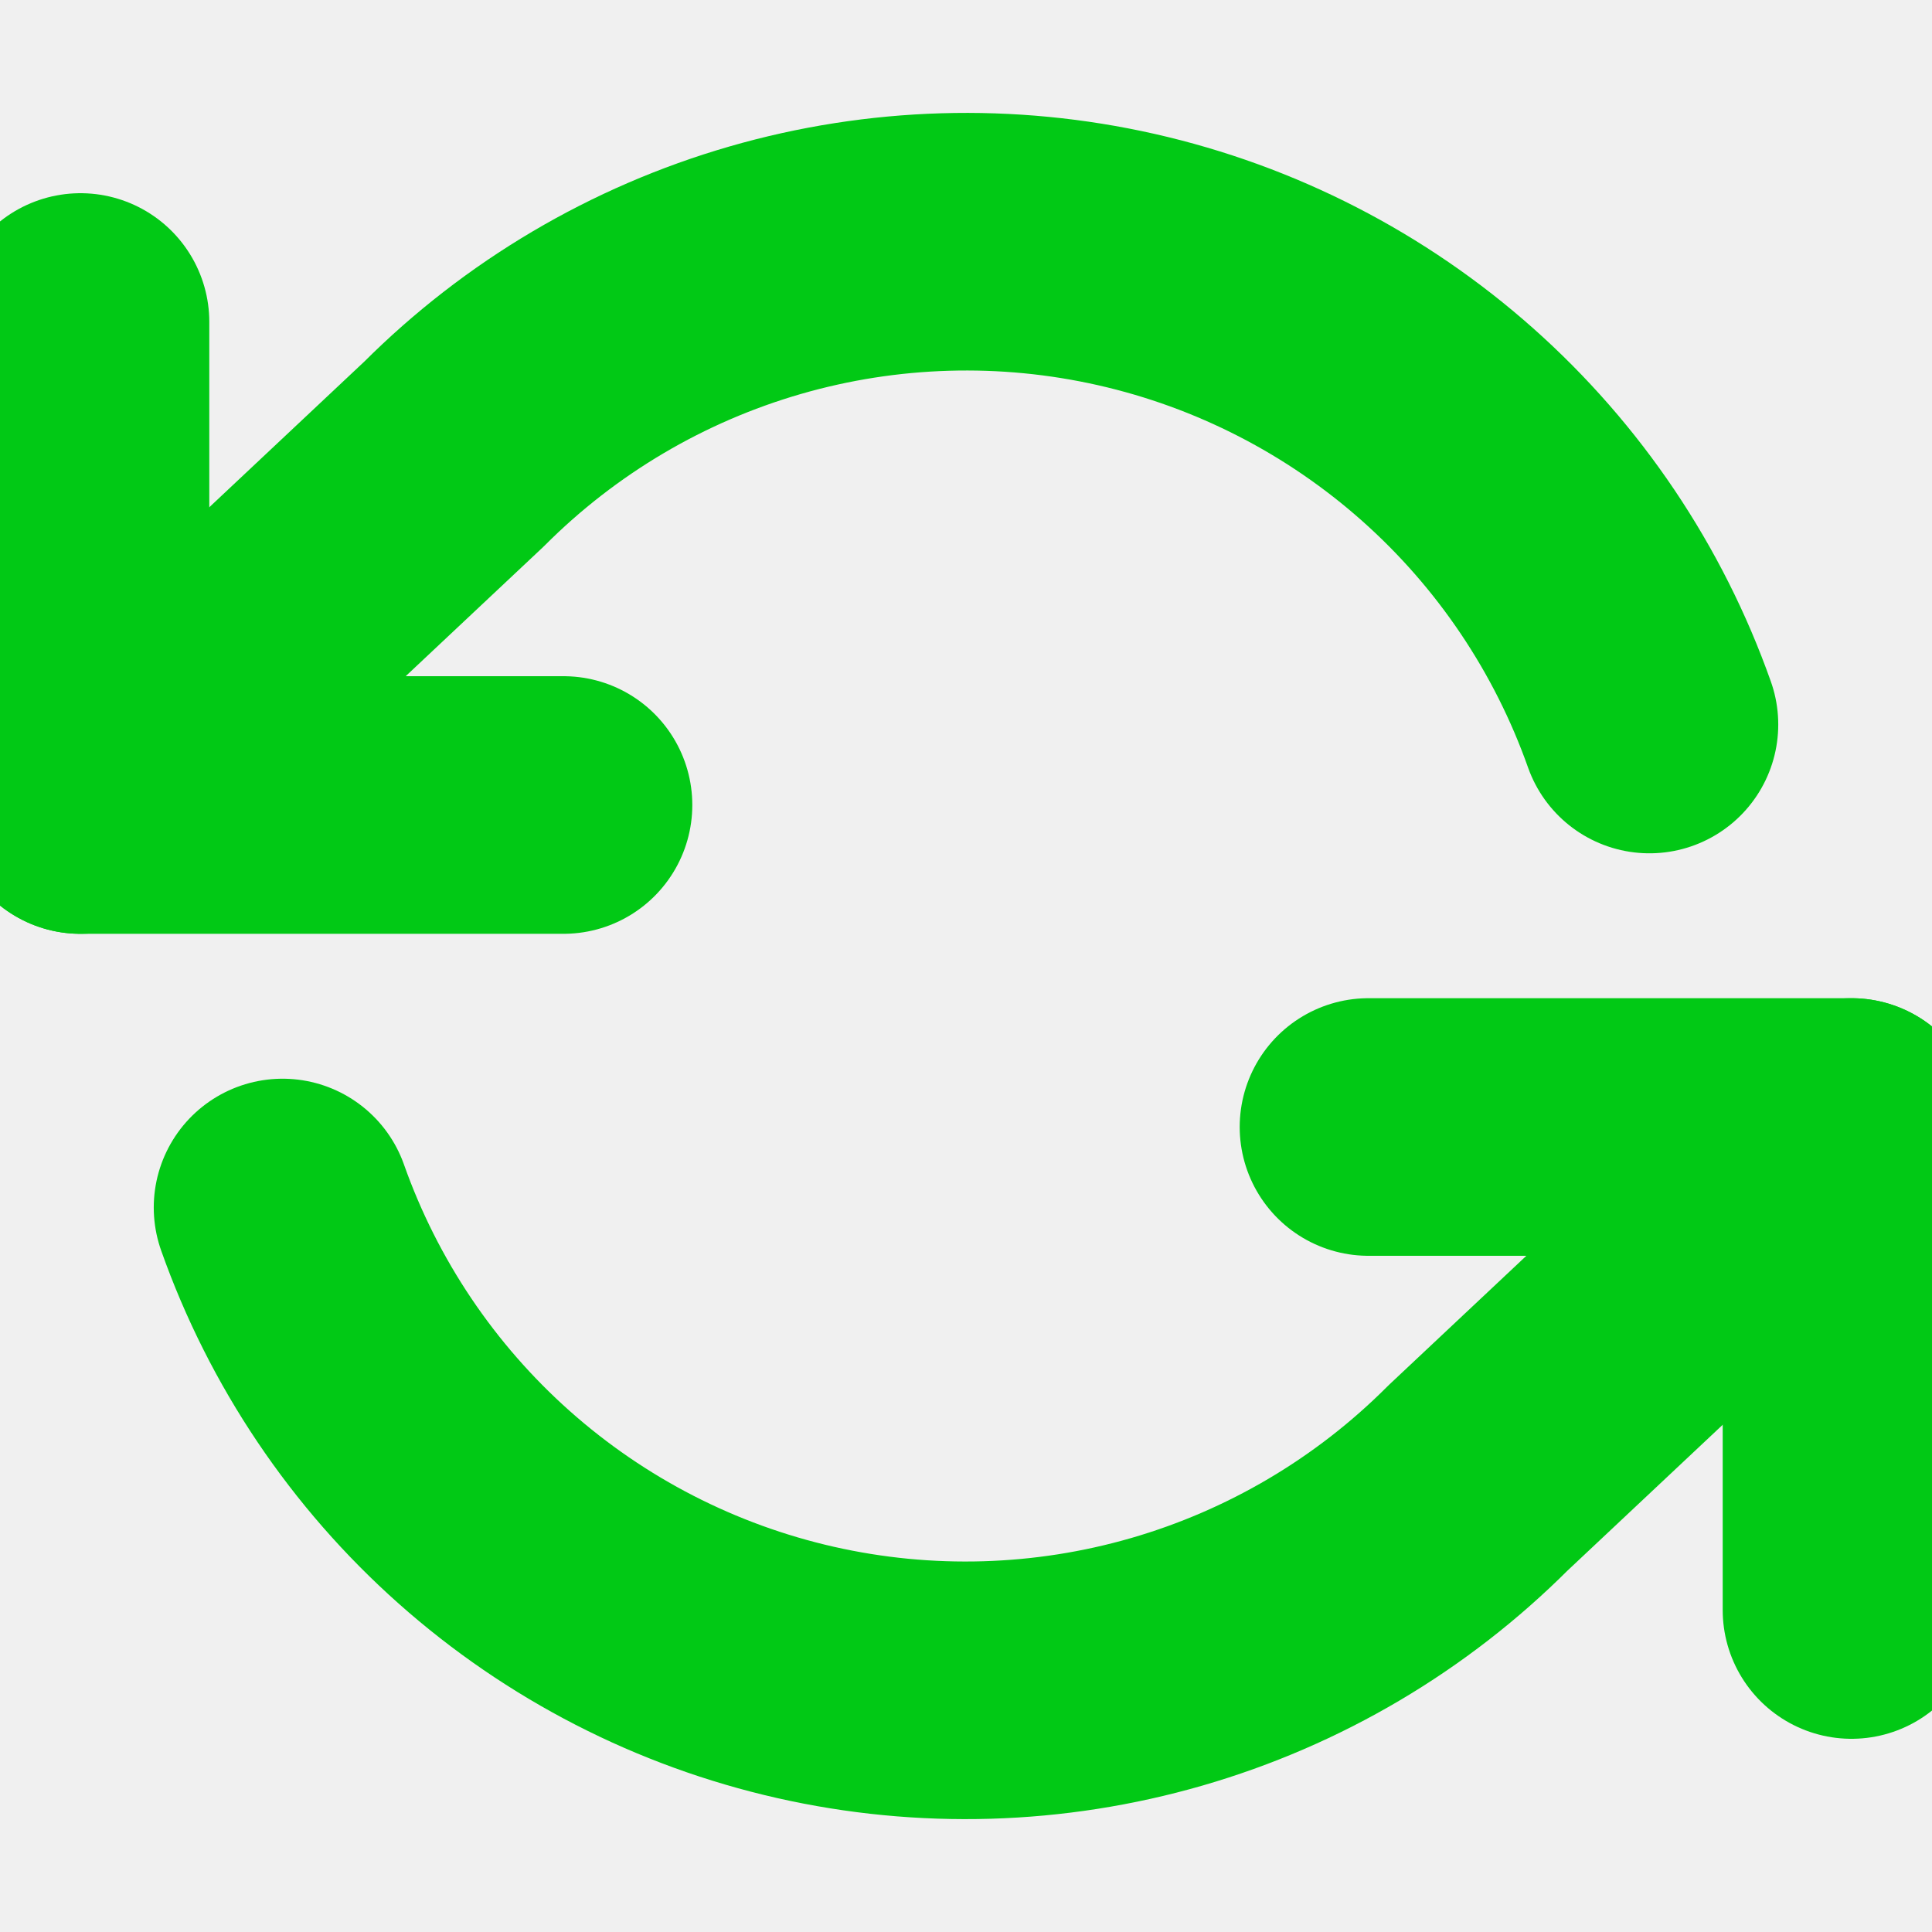
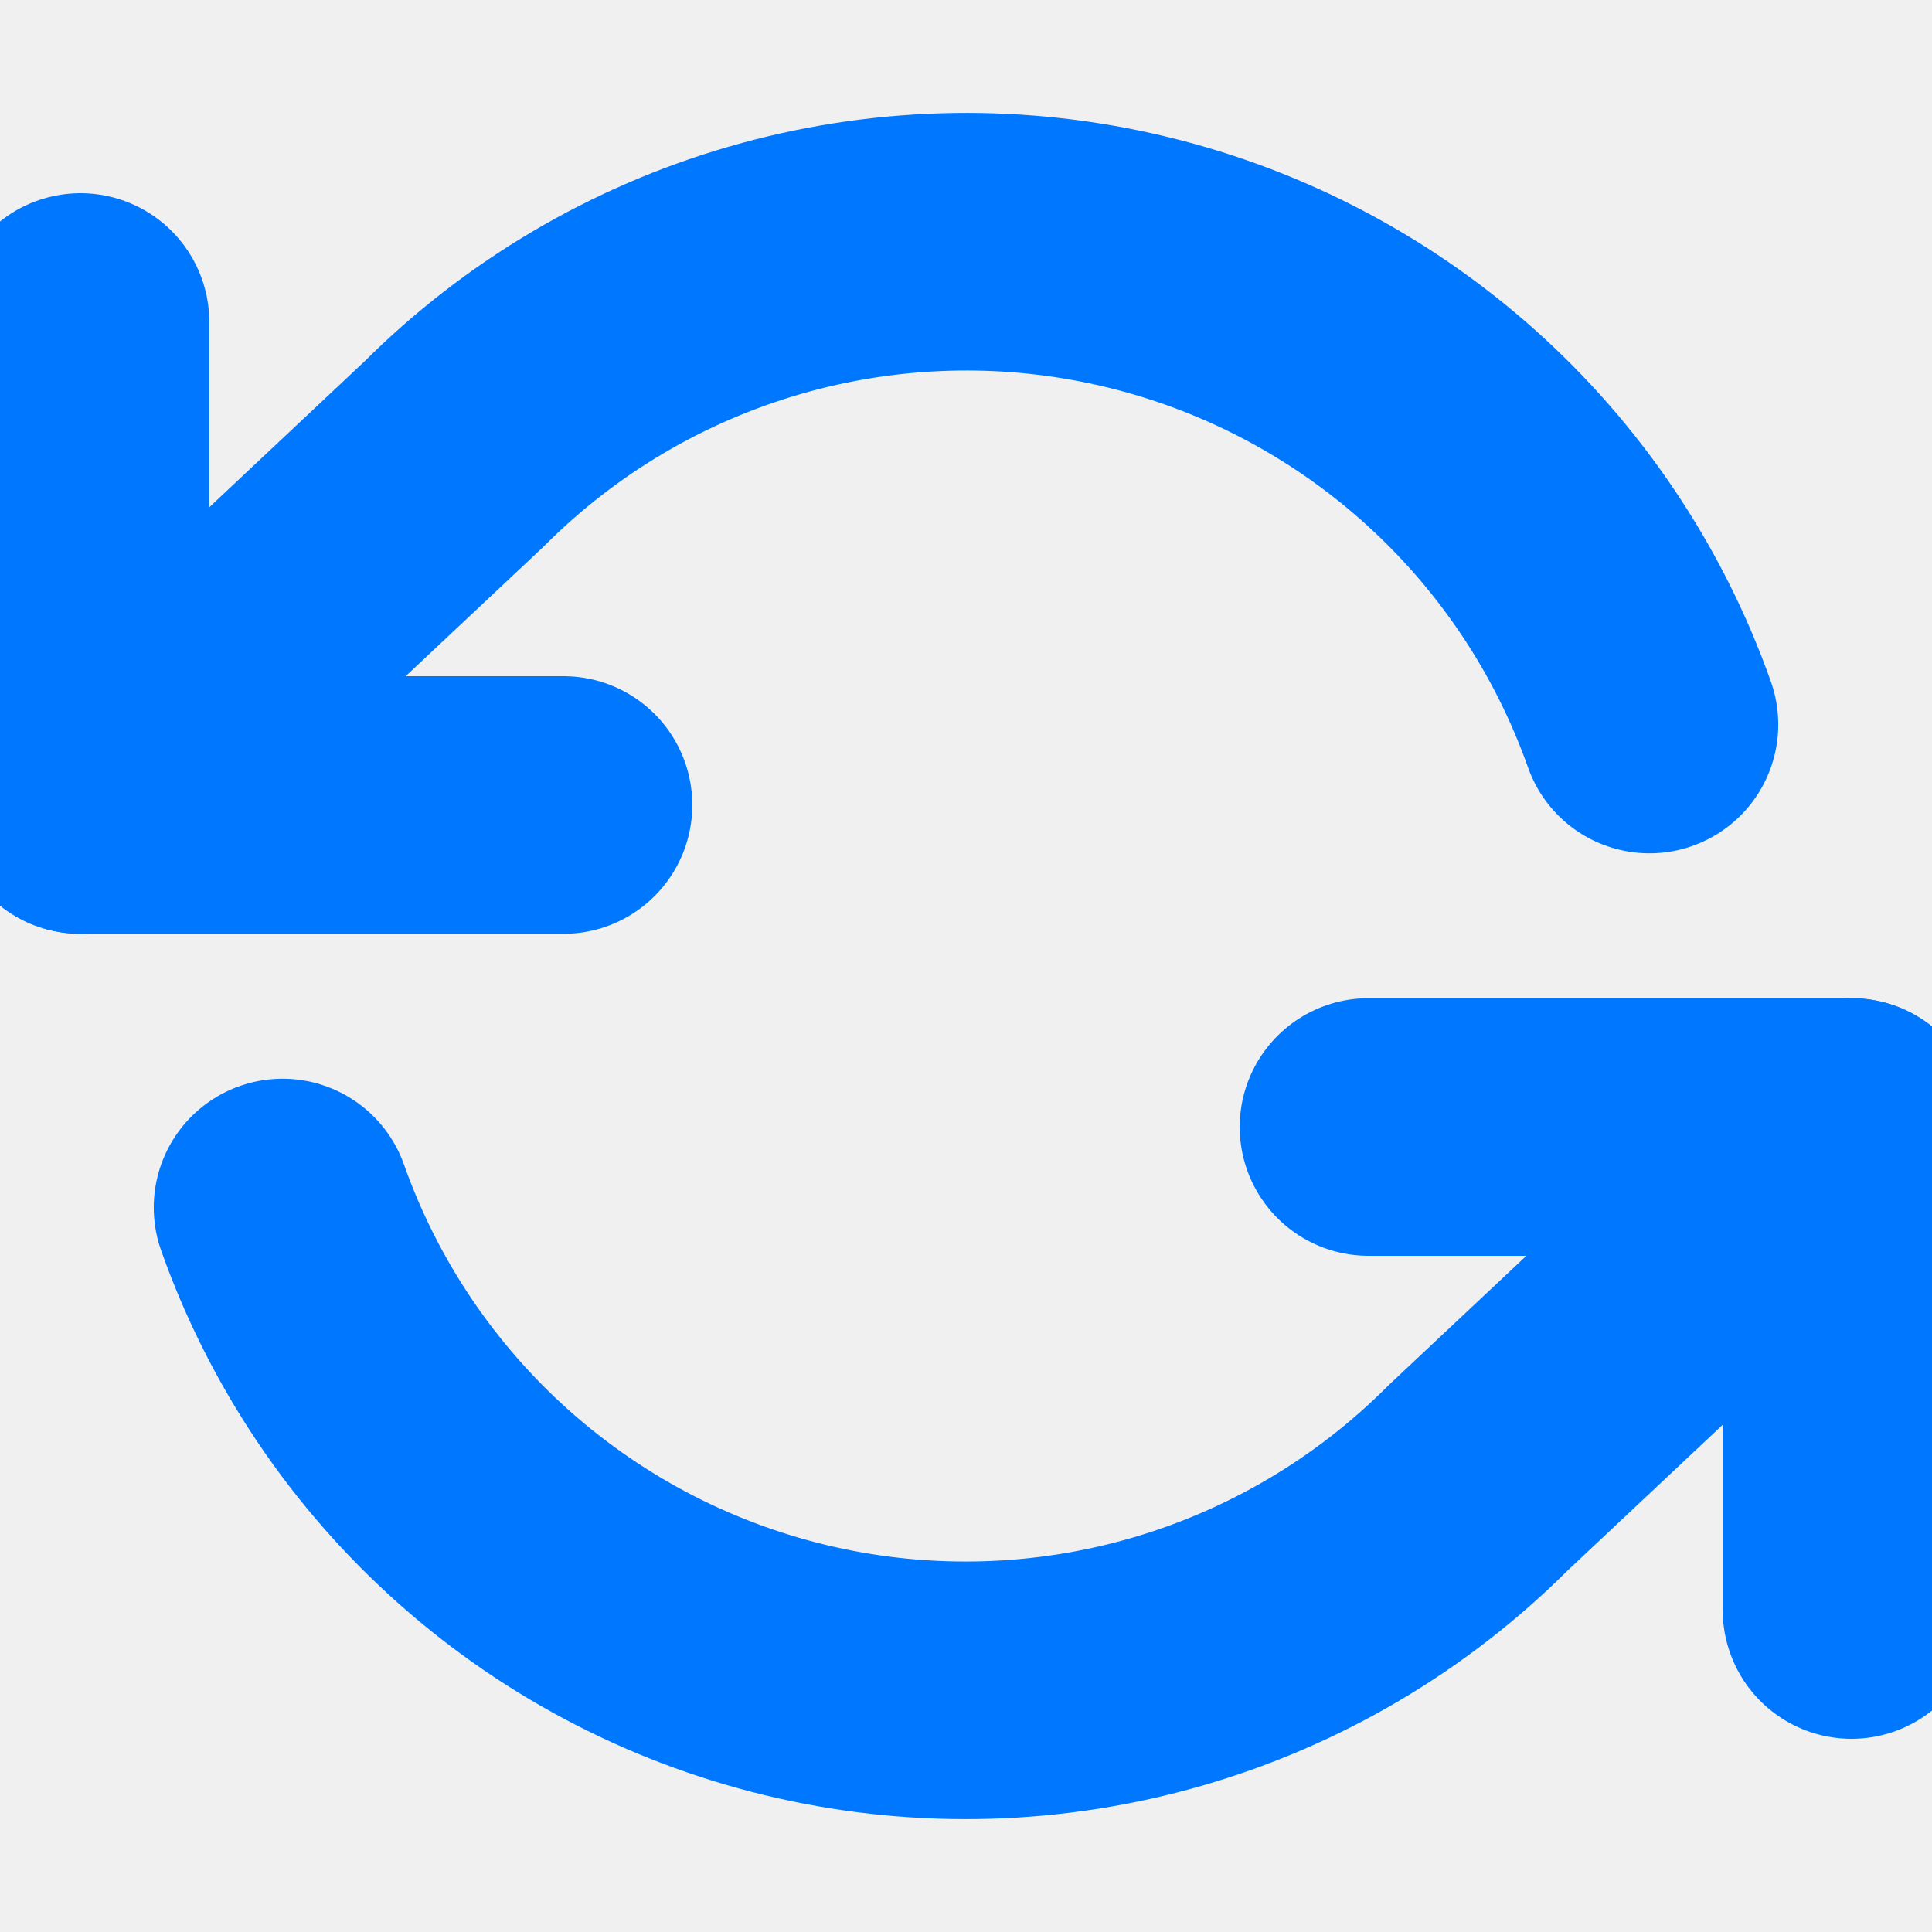
<svg xmlns="http://www.w3.org/2000/svg" width="600" height="600" viewBox="0 0 600 600" fill="none">
  <g clip-path="url(#clip0_1679_8031)">
-     <path d="M25 100V250H175" stroke="#01C915" stroke-width="80" stroke-linecap="round" stroke-linejoin="round" />
-     <path d="M575 500V350H425" stroke="#01C915" stroke-width="80" stroke-linecap="round" stroke-linejoin="round" />
-     <path d="M512.25 225.003C499.571 189.173 478.022 157.138 449.613 131.889C421.205 106.639 386.863 88.998 349.793 80.61C312.722 72.222 274.131 73.362 237.62 83.923C201.109 94.484 167.869 114.121 141 141.003L25 250.003M575 350.003L459 459.003C432.131 485.886 398.891 505.523 362.38 516.084C325.869 526.645 287.278 527.785 250.207 519.397C213.137 511.009 178.795 493.368 150.387 468.118C121.978 442.868 100.429 410.834 87.75 375.003" stroke="#01C915" stroke-width="80" stroke-linecap="round" stroke-linejoin="round" />
+     <path d="M25 100V250H175" stroke="#0077FF" stroke-width="80" stroke-linecap="round" stroke-linejoin="round" />
+     <path d="M575 500V350H425" stroke="#0077FF" stroke-width="80" stroke-linecap="round" stroke-linejoin="round" />
+     <path d="M512.25 225.003C499.571 189.173 478.022 157.138 449.613 131.889C421.205 106.639 386.863 88.998 349.793 80.61C312.722 72.222 274.131 73.362 237.62 83.923C201.109 94.484 167.869 114.121 141 141.003L25 250.003M575 350.003L459 459.003C432.131 485.886 398.891 505.523 362.38 516.084C325.869 526.645 287.278 527.785 250.207 519.397C213.137 511.009 178.795 493.368 150.387 468.118C121.978 442.868 100.429 410.834 87.75 375.003" stroke="#0077FF" stroke-width="80" stroke-linecap="round" stroke-linejoin="round" />
  </g>
  <defs>
    <clipPath id="clip0_1679_8031">
      <rect width="600" height="600" fill="white" />
    </clipPath>
  </defs>
</svg>
